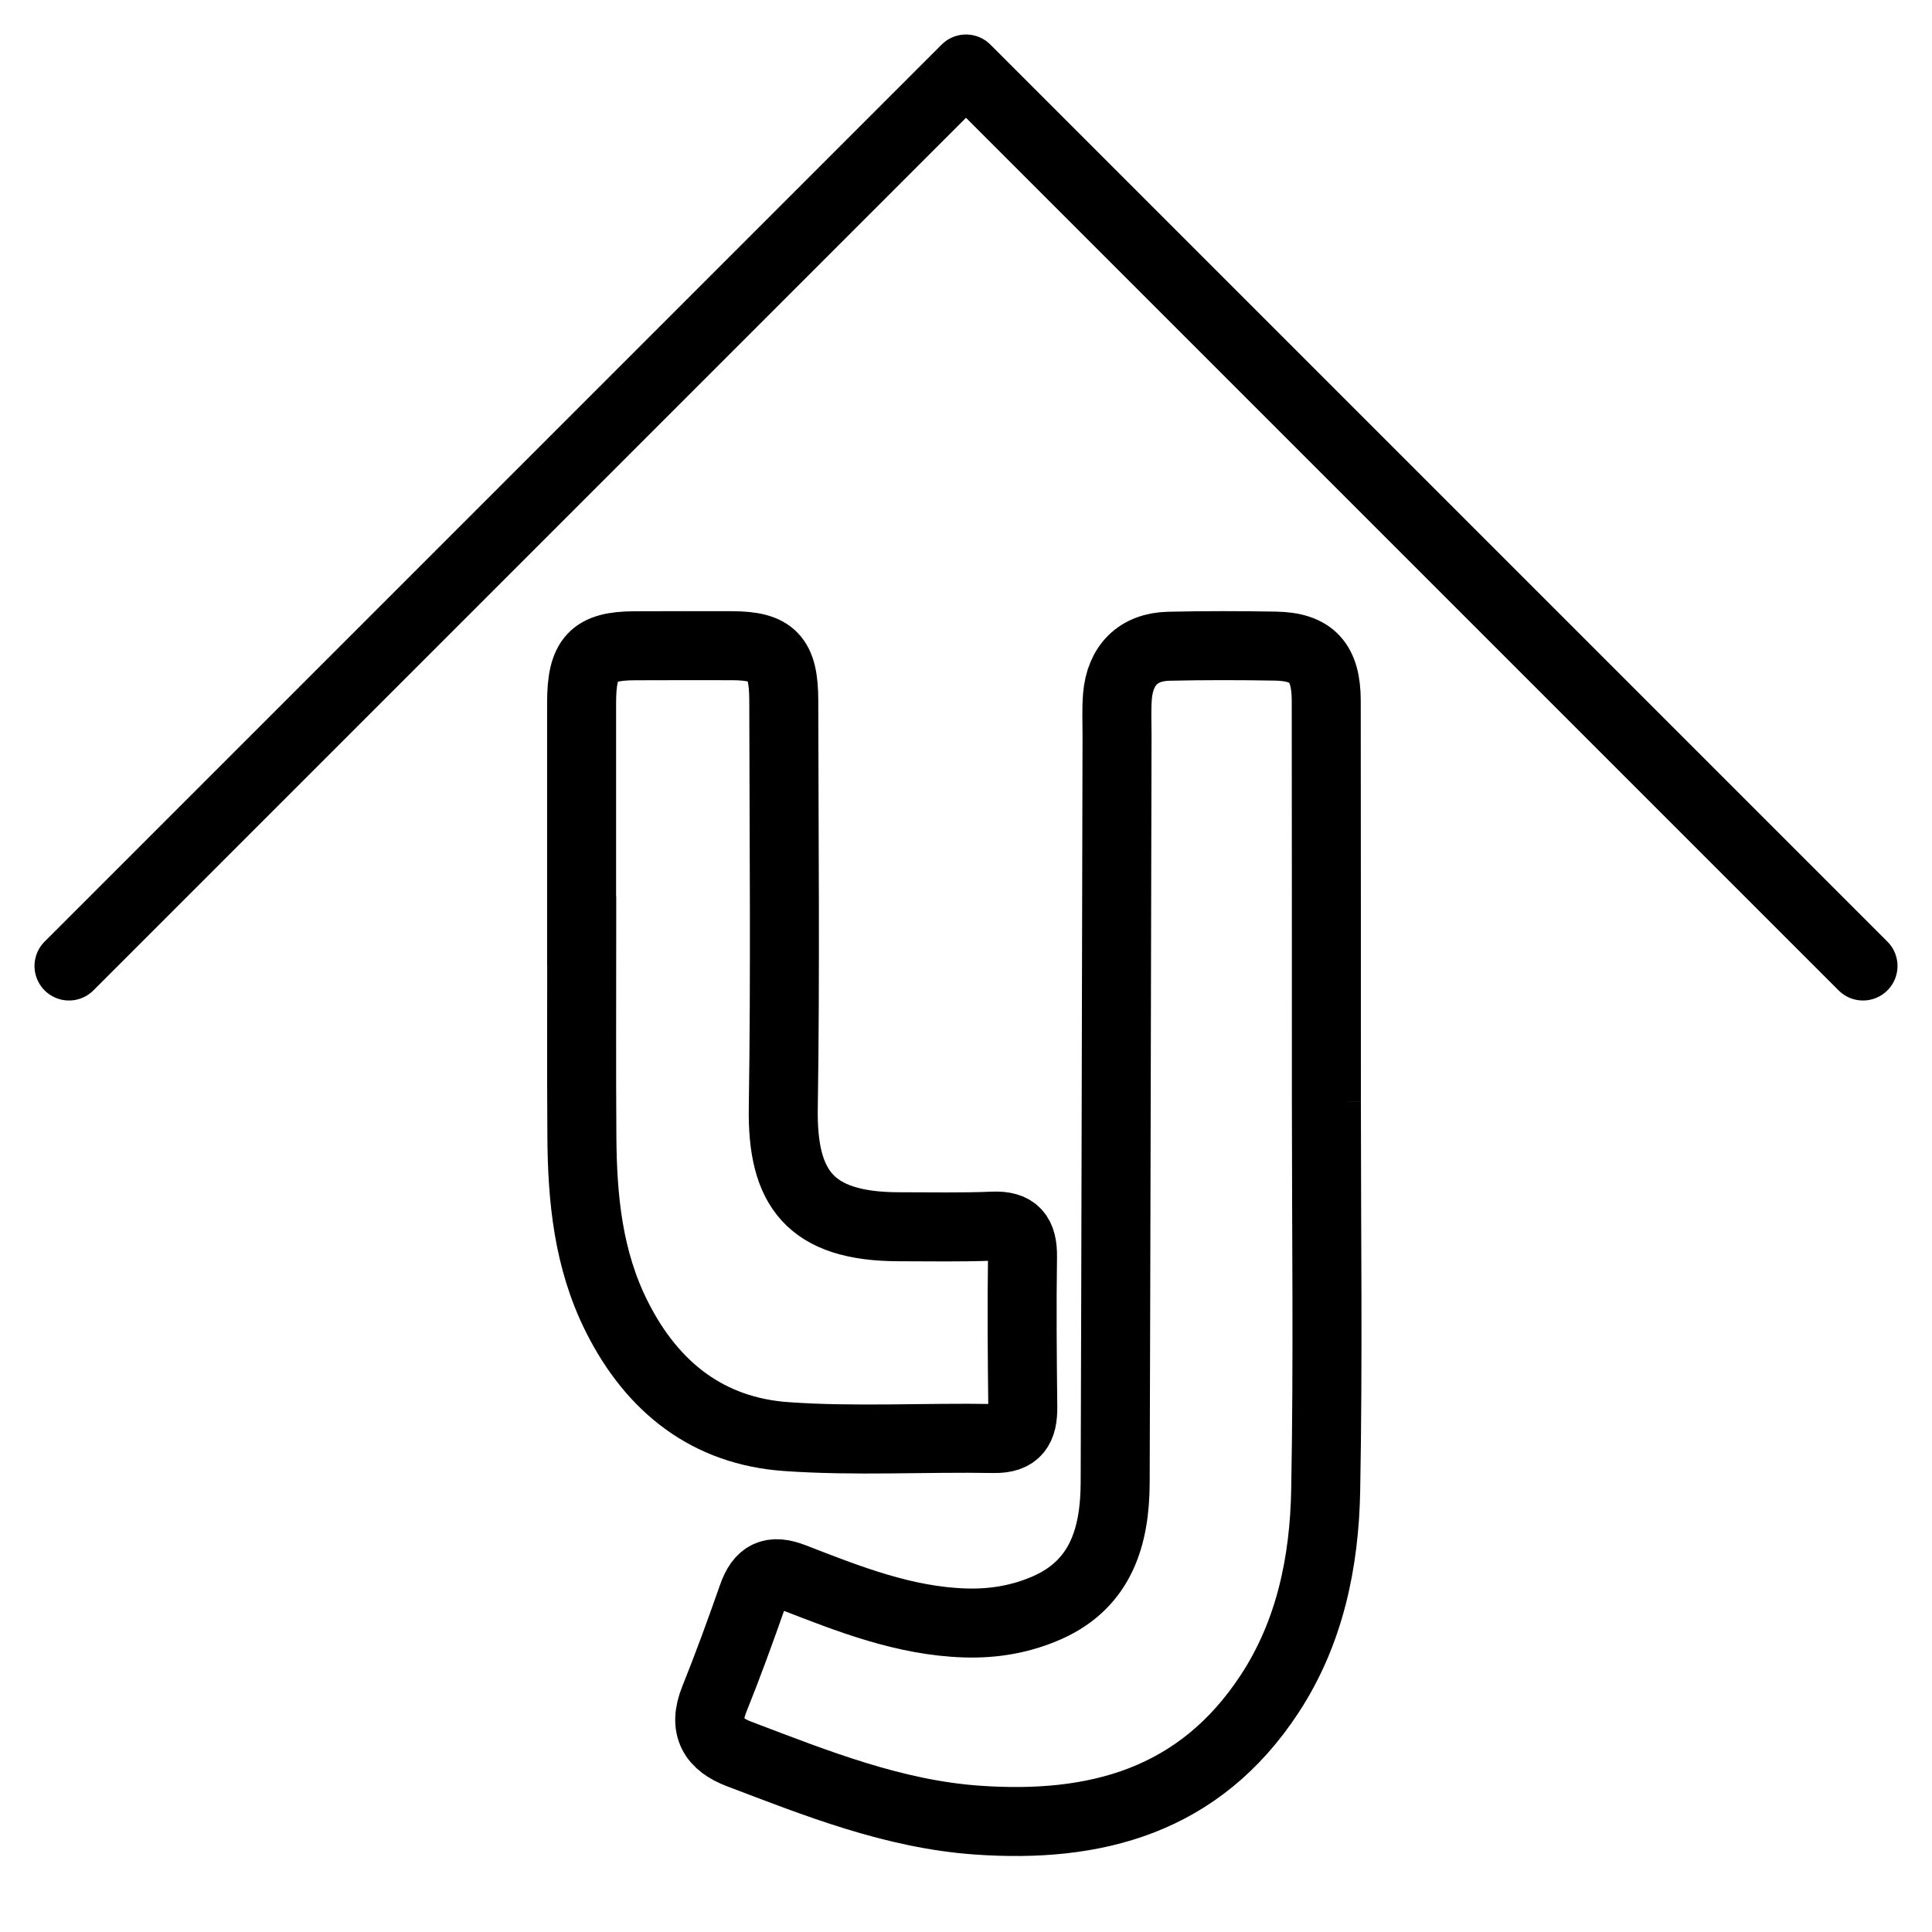
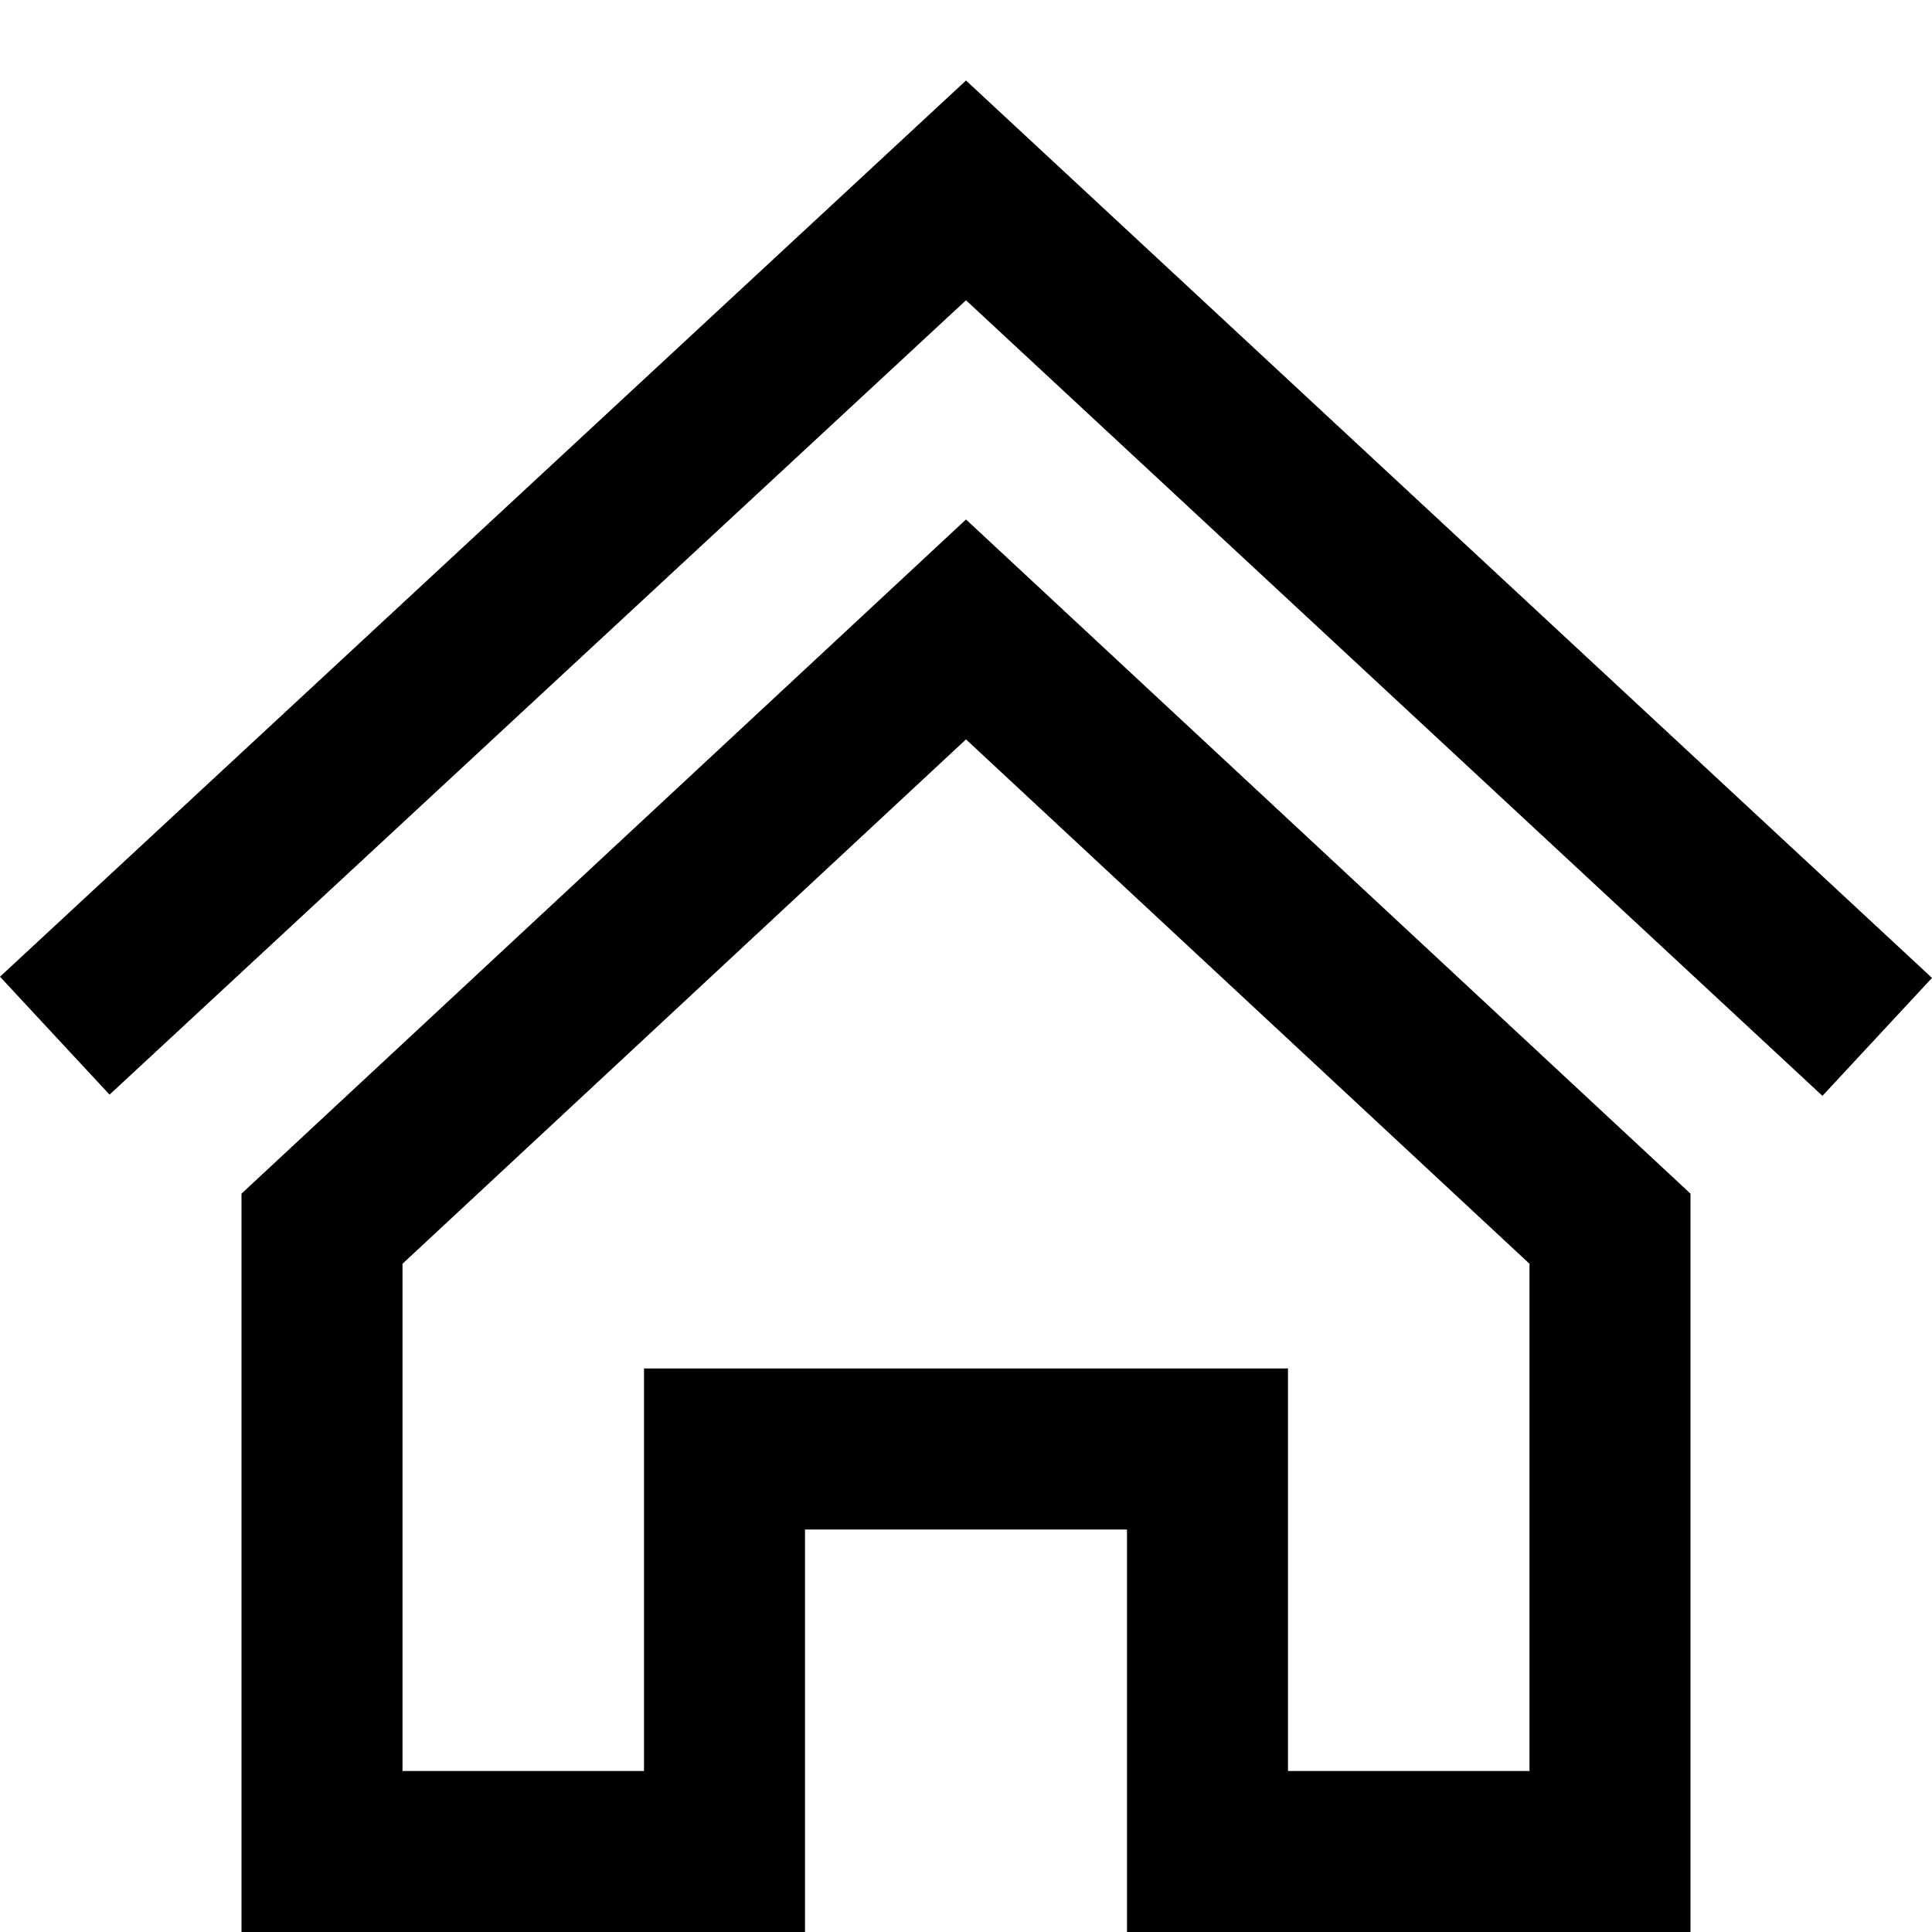
- <svg xmlns="http://www.w3.org/2000/svg" width="28px" height="28px" viewBox="0 0 28 28" version="1.1">
-   <g id="icons2/28/nav_home_grey" stroke="none" stroke-width="1" fill="none" fill-rule="evenodd">
-     <g id="Group" transform="translate(1, 1)" stroke="currentColor">
-       <path d="M18.223,14.971 C18.223,16.847 18.248,18.723 18.213,20.597 C18.194,21.641 17.982,22.662 17.403,23.545 C16.38,25.109 14.869,25.5 13.158,25.378 C11.95,25.292 10.835,24.847 9.715,24.421 C9.342,24.28 9.184,24.041 9.354,23.622 C9.551,23.132 9.732,22.634 9.907,22.135 C10.017,21.821 10.182,21.74 10.495,21.861 C11.301,22.174 12.108,22.494 12.988,22.521 C13.407,22.534 13.807,22.465 14.187,22.295 C14.953,21.951 15.16,21.27 15.162,20.485 C15.174,16.876 15.18,13.267 15.189,9.658 C15.189,9.469 15.18,9.279 15.195,9.092 C15.233,8.639 15.496,8.377 15.937,8.366 C16.454,8.354 16.971,8.355 17.488,8.364 C18.012,8.374 18.22,8.601 18.221,9.156 C18.224,11.094 18.222,13.033 18.223,14.971" id="Fill-9-Copy" />
-       <path d="M7.429,12.495 C7.429,11.392 7.429,10.289 7.429,9.186 C7.429,8.54 7.594,8.361 8.196,8.359 C8.667,8.357 9.139,8.357 9.61,8.358 C10.194,8.36 10.358,8.528 10.359,9.15 C10.362,11.12 10.382,13.09 10.352,15.06 C10.334,16.221 10.738,16.777 12.026,16.779 C12.482,16.779 12.938,16.789 13.394,16.77 C13.714,16.757 13.824,16.895 13.819,17.216 C13.808,17.941 13.815,18.666 13.823,19.391 C13.826,19.694 13.736,19.854 13.403,19.848 C12.4,19.83 11.393,19.891 10.394,19.82 C9.275,19.741 8.459,19.121 7.937,18.077 C7.525,17.254 7.439,16.374 7.433,15.474 C7.426,14.481 7.431,13.488 7.431,12.495 L7.429,12.495 Z" id="Fill-11-Copy" />
-       <polyline id="Path-2" stroke-linecap="round" stroke-linejoin="round" points="0 13 13 2.04281037e-14 26 13" />
-     </g>
-   </g>
+ <svg xmlns="http://www.w3.org/2000/svg" width="24" height="24" viewBox="0 0 24 24">
+   <path fill="currentColor" d="M12 9.185l7 6.514v6.301h-3v-5h-8v5h-3v-6.301l7-6.514zm0-2.732l-9 8.375v9.172h7v-5h4v5h7v-9.172l-9-8.375zm12 5.695l-12-11.148-12 11.133 1.361 1.465 10.639-9.868 10.639 9.883 1.361-1.465z" />
</svg>
